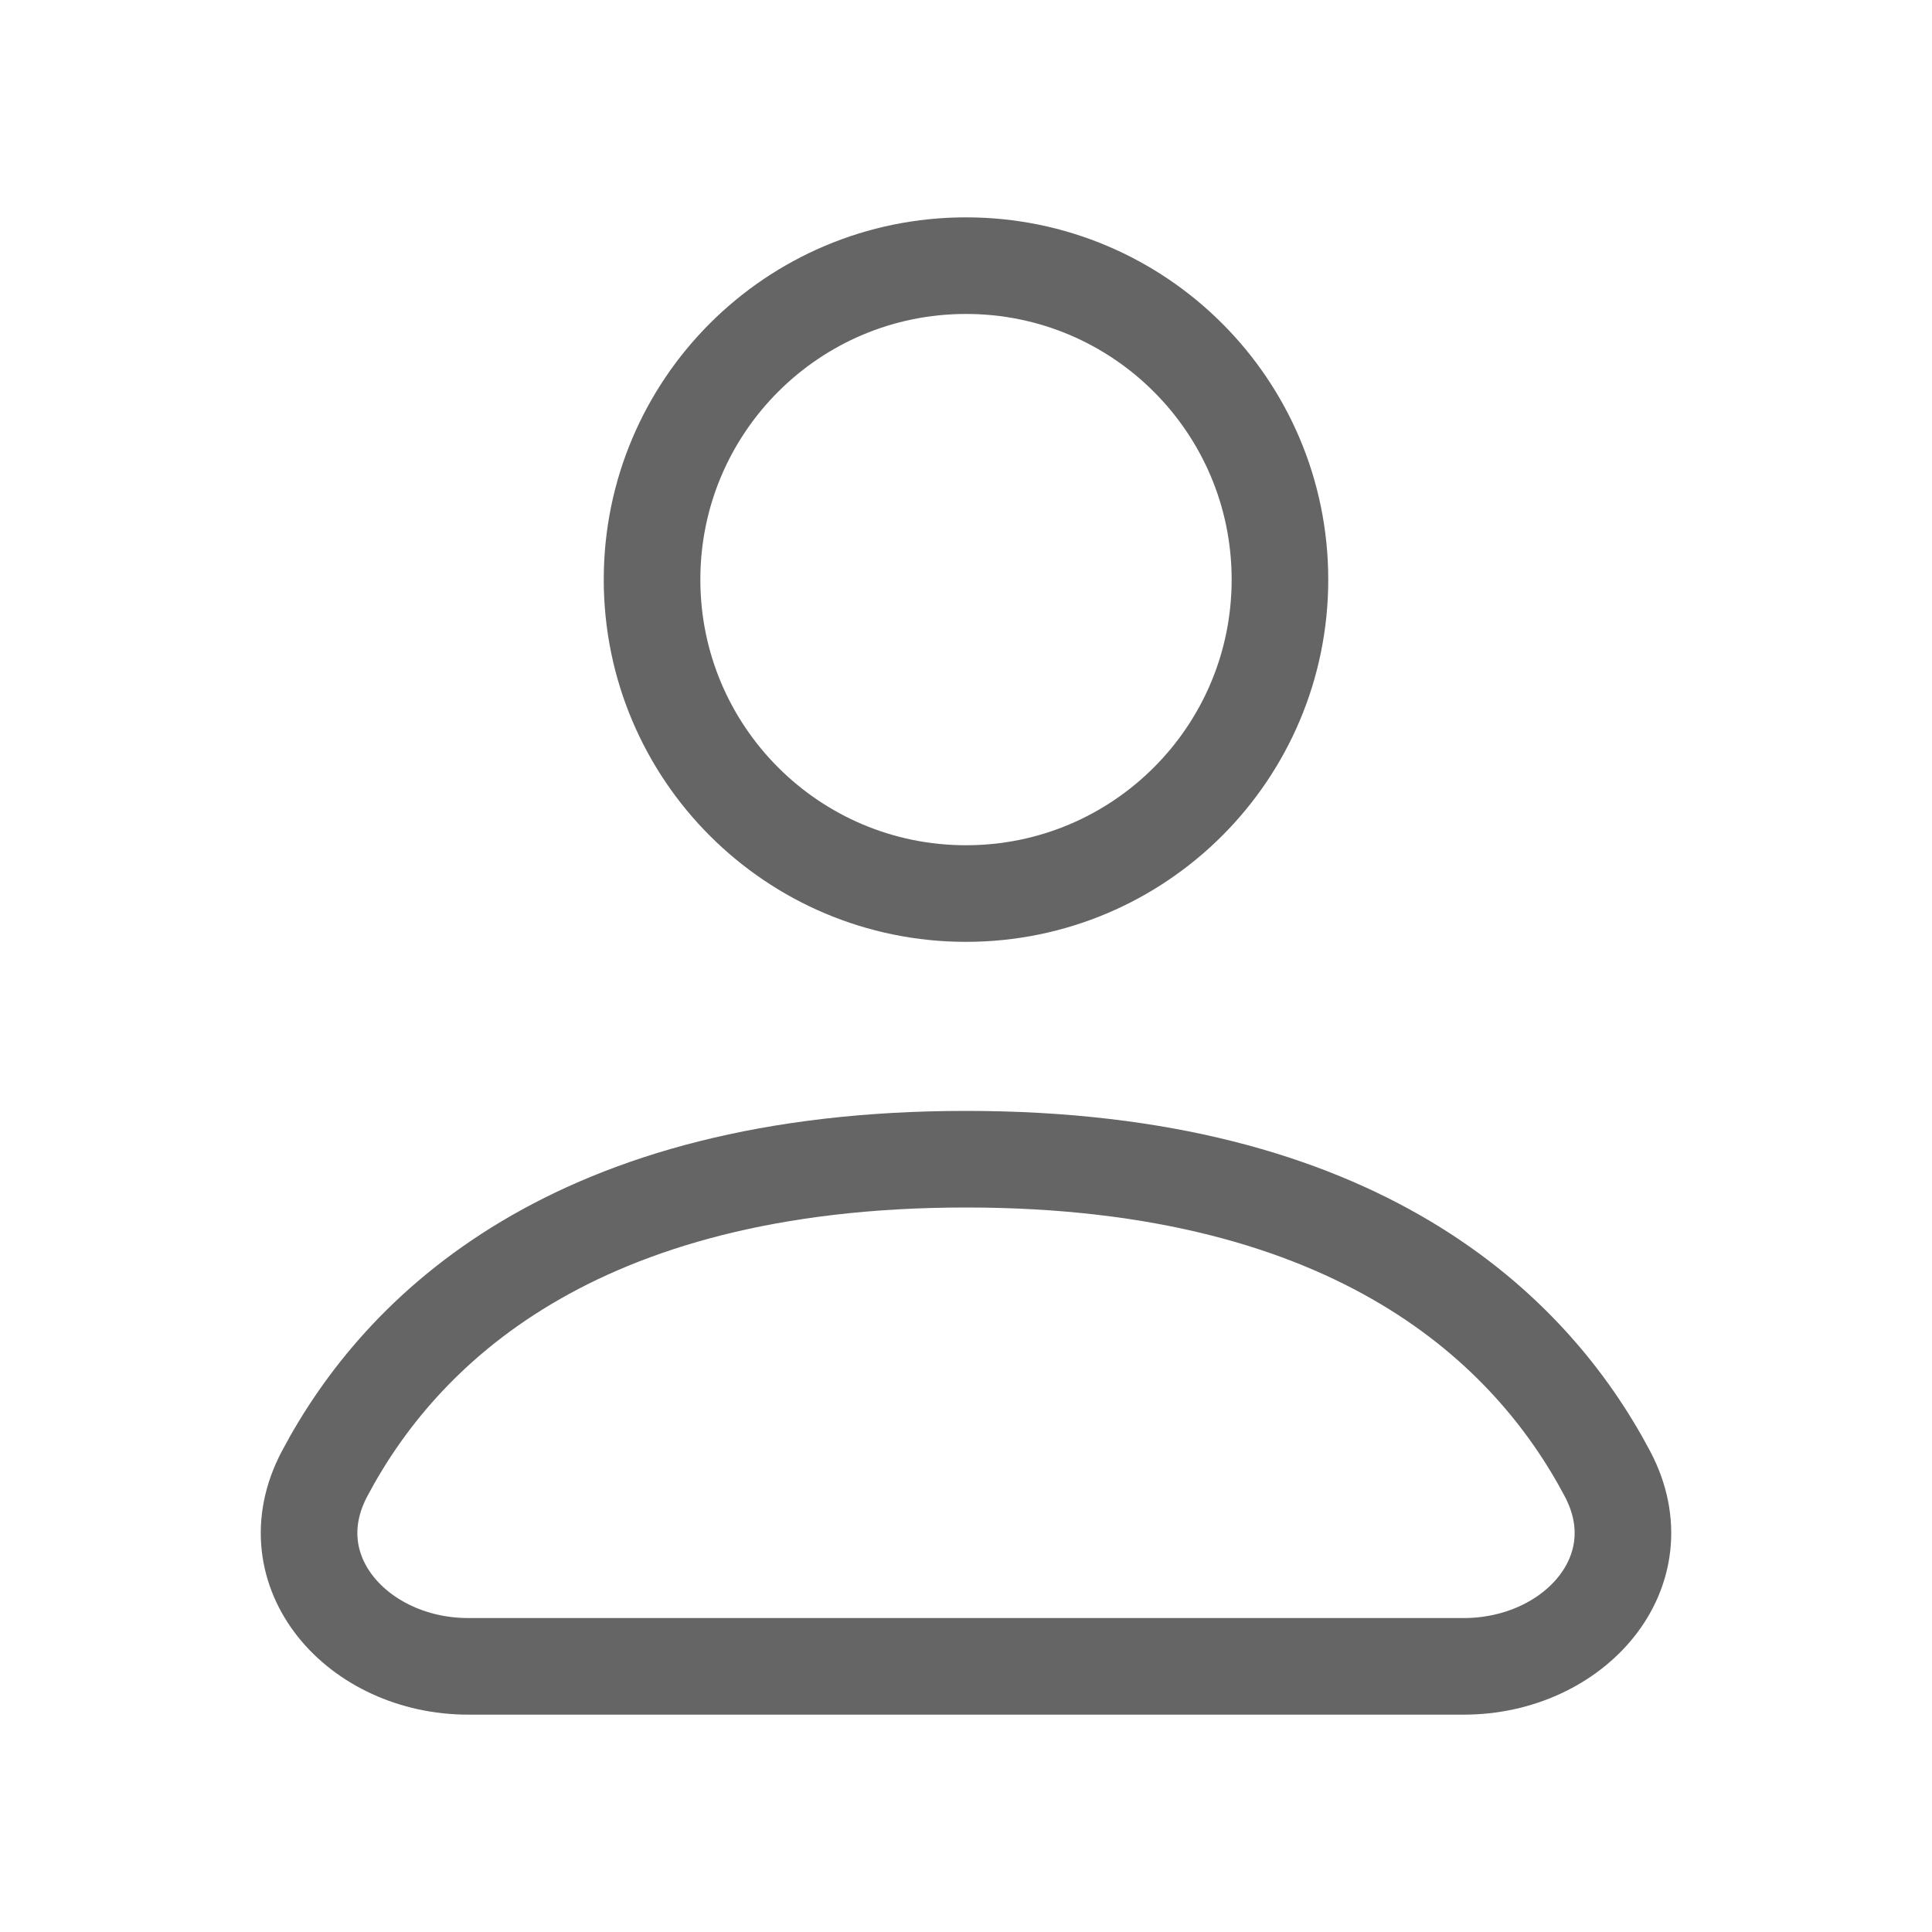
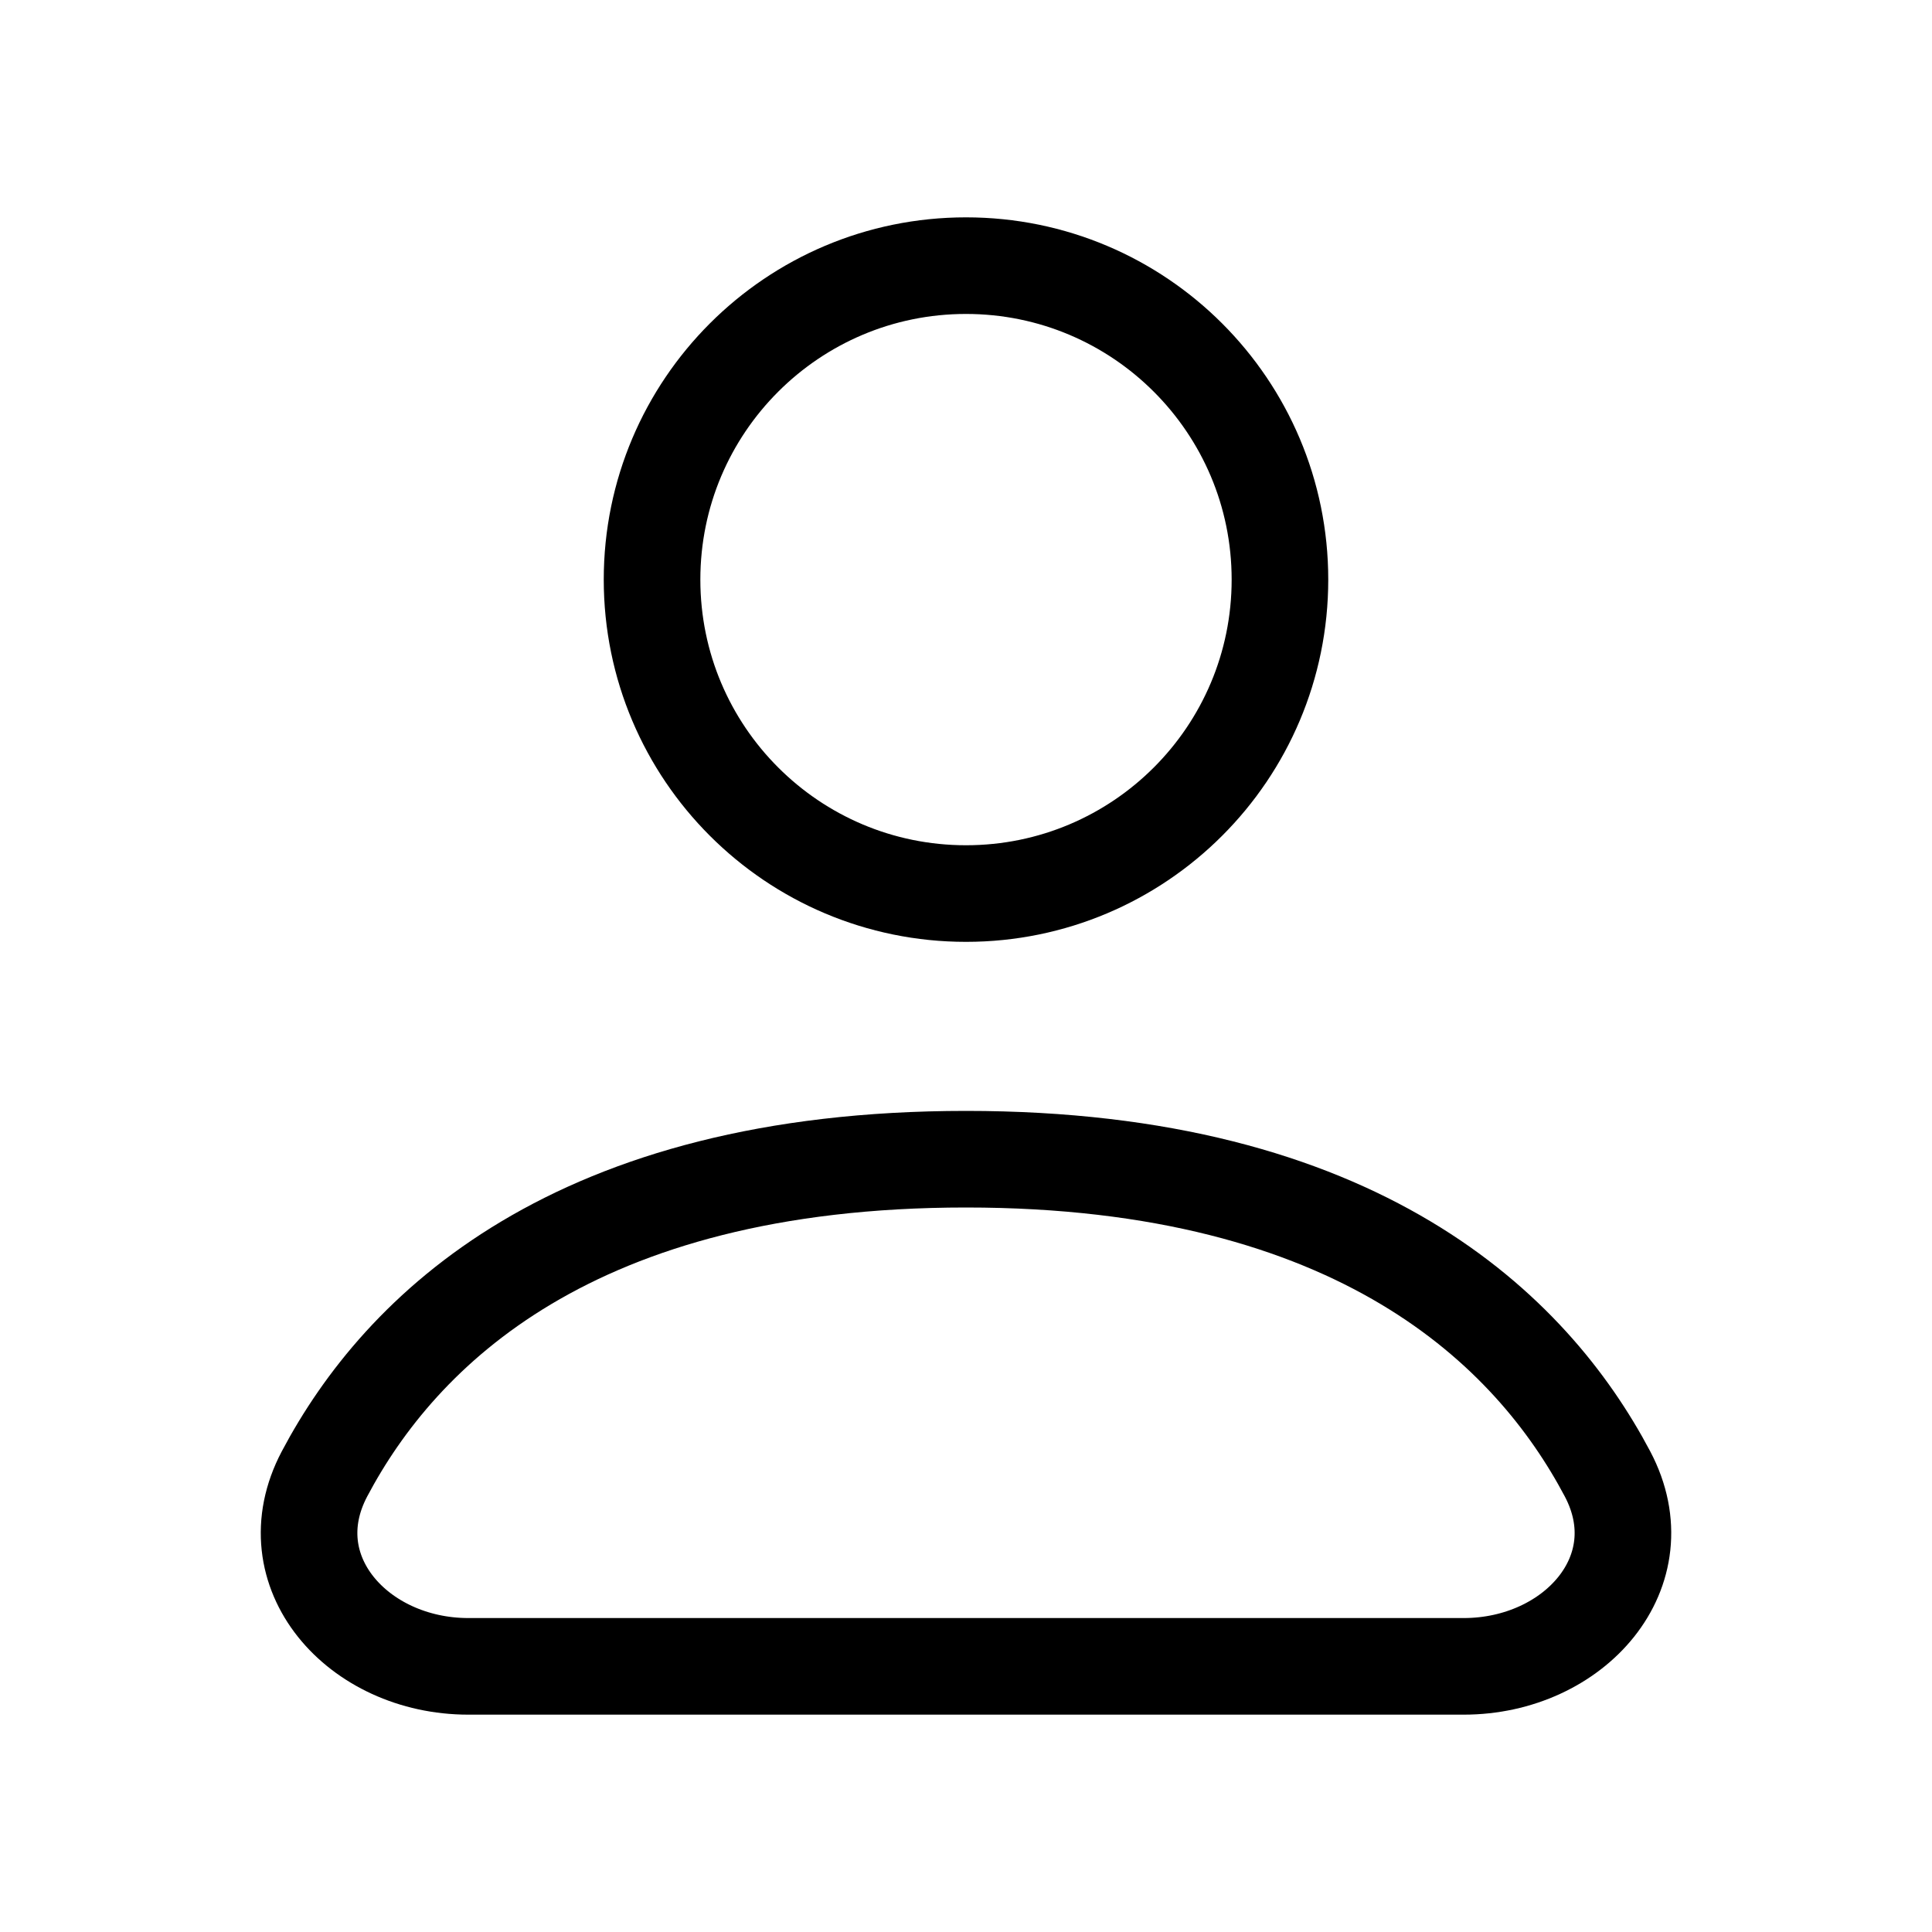
<svg xmlns="http://www.w3.org/2000/svg" width="20" height="20" viewBox="0 0 20 20" fill="none">
-   <path d="M13.25 6C13.25 7.795 11.795 9.25 10 9.25C8.205 9.25 6.75 7.795 6.75 6C6.75 4.205 8.205 2.75 10 2.75C11.795 2.75 13.25 4.205 13.25 6Z" stroke="#656565" stroke-linecap="round" stroke-linejoin="round" />
-   <path d="M4.848 17.25H15.152C16.294 17.25 17.174 16.268 16.641 15.258C15.856 13.773 14.068 12 10 12C5.932 12 4.144 13.773 3.359 15.258C2.826 16.268 3.706 17.25 4.848 17.25Z" stroke="#656565" stroke-linecap="round" stroke-linejoin="round" />
+   <path d="M13.25 6C13.25 7.795 11.795 9.25 10 9.25C8.205 9.25 6.75 7.795 6.75 6C6.75 4.205 8.205 2.75 10 2.75C11.795 2.75 13.25 4.205 13.25 6Z" stroke="currentColor" stroke-linecap="round" stroke-linejoin="round" />
+   <path d="M4.848 17.25H15.152C16.294 17.25 17.174 16.268 16.641 15.258C15.856 13.773 14.068 12 10 12C5.932 12 4.144 13.773 3.359 15.258C2.826 16.268 3.706 17.25 4.848 17.25Z" stroke="currentColor" stroke-linecap="round" stroke-linejoin="round" />
</svg>
